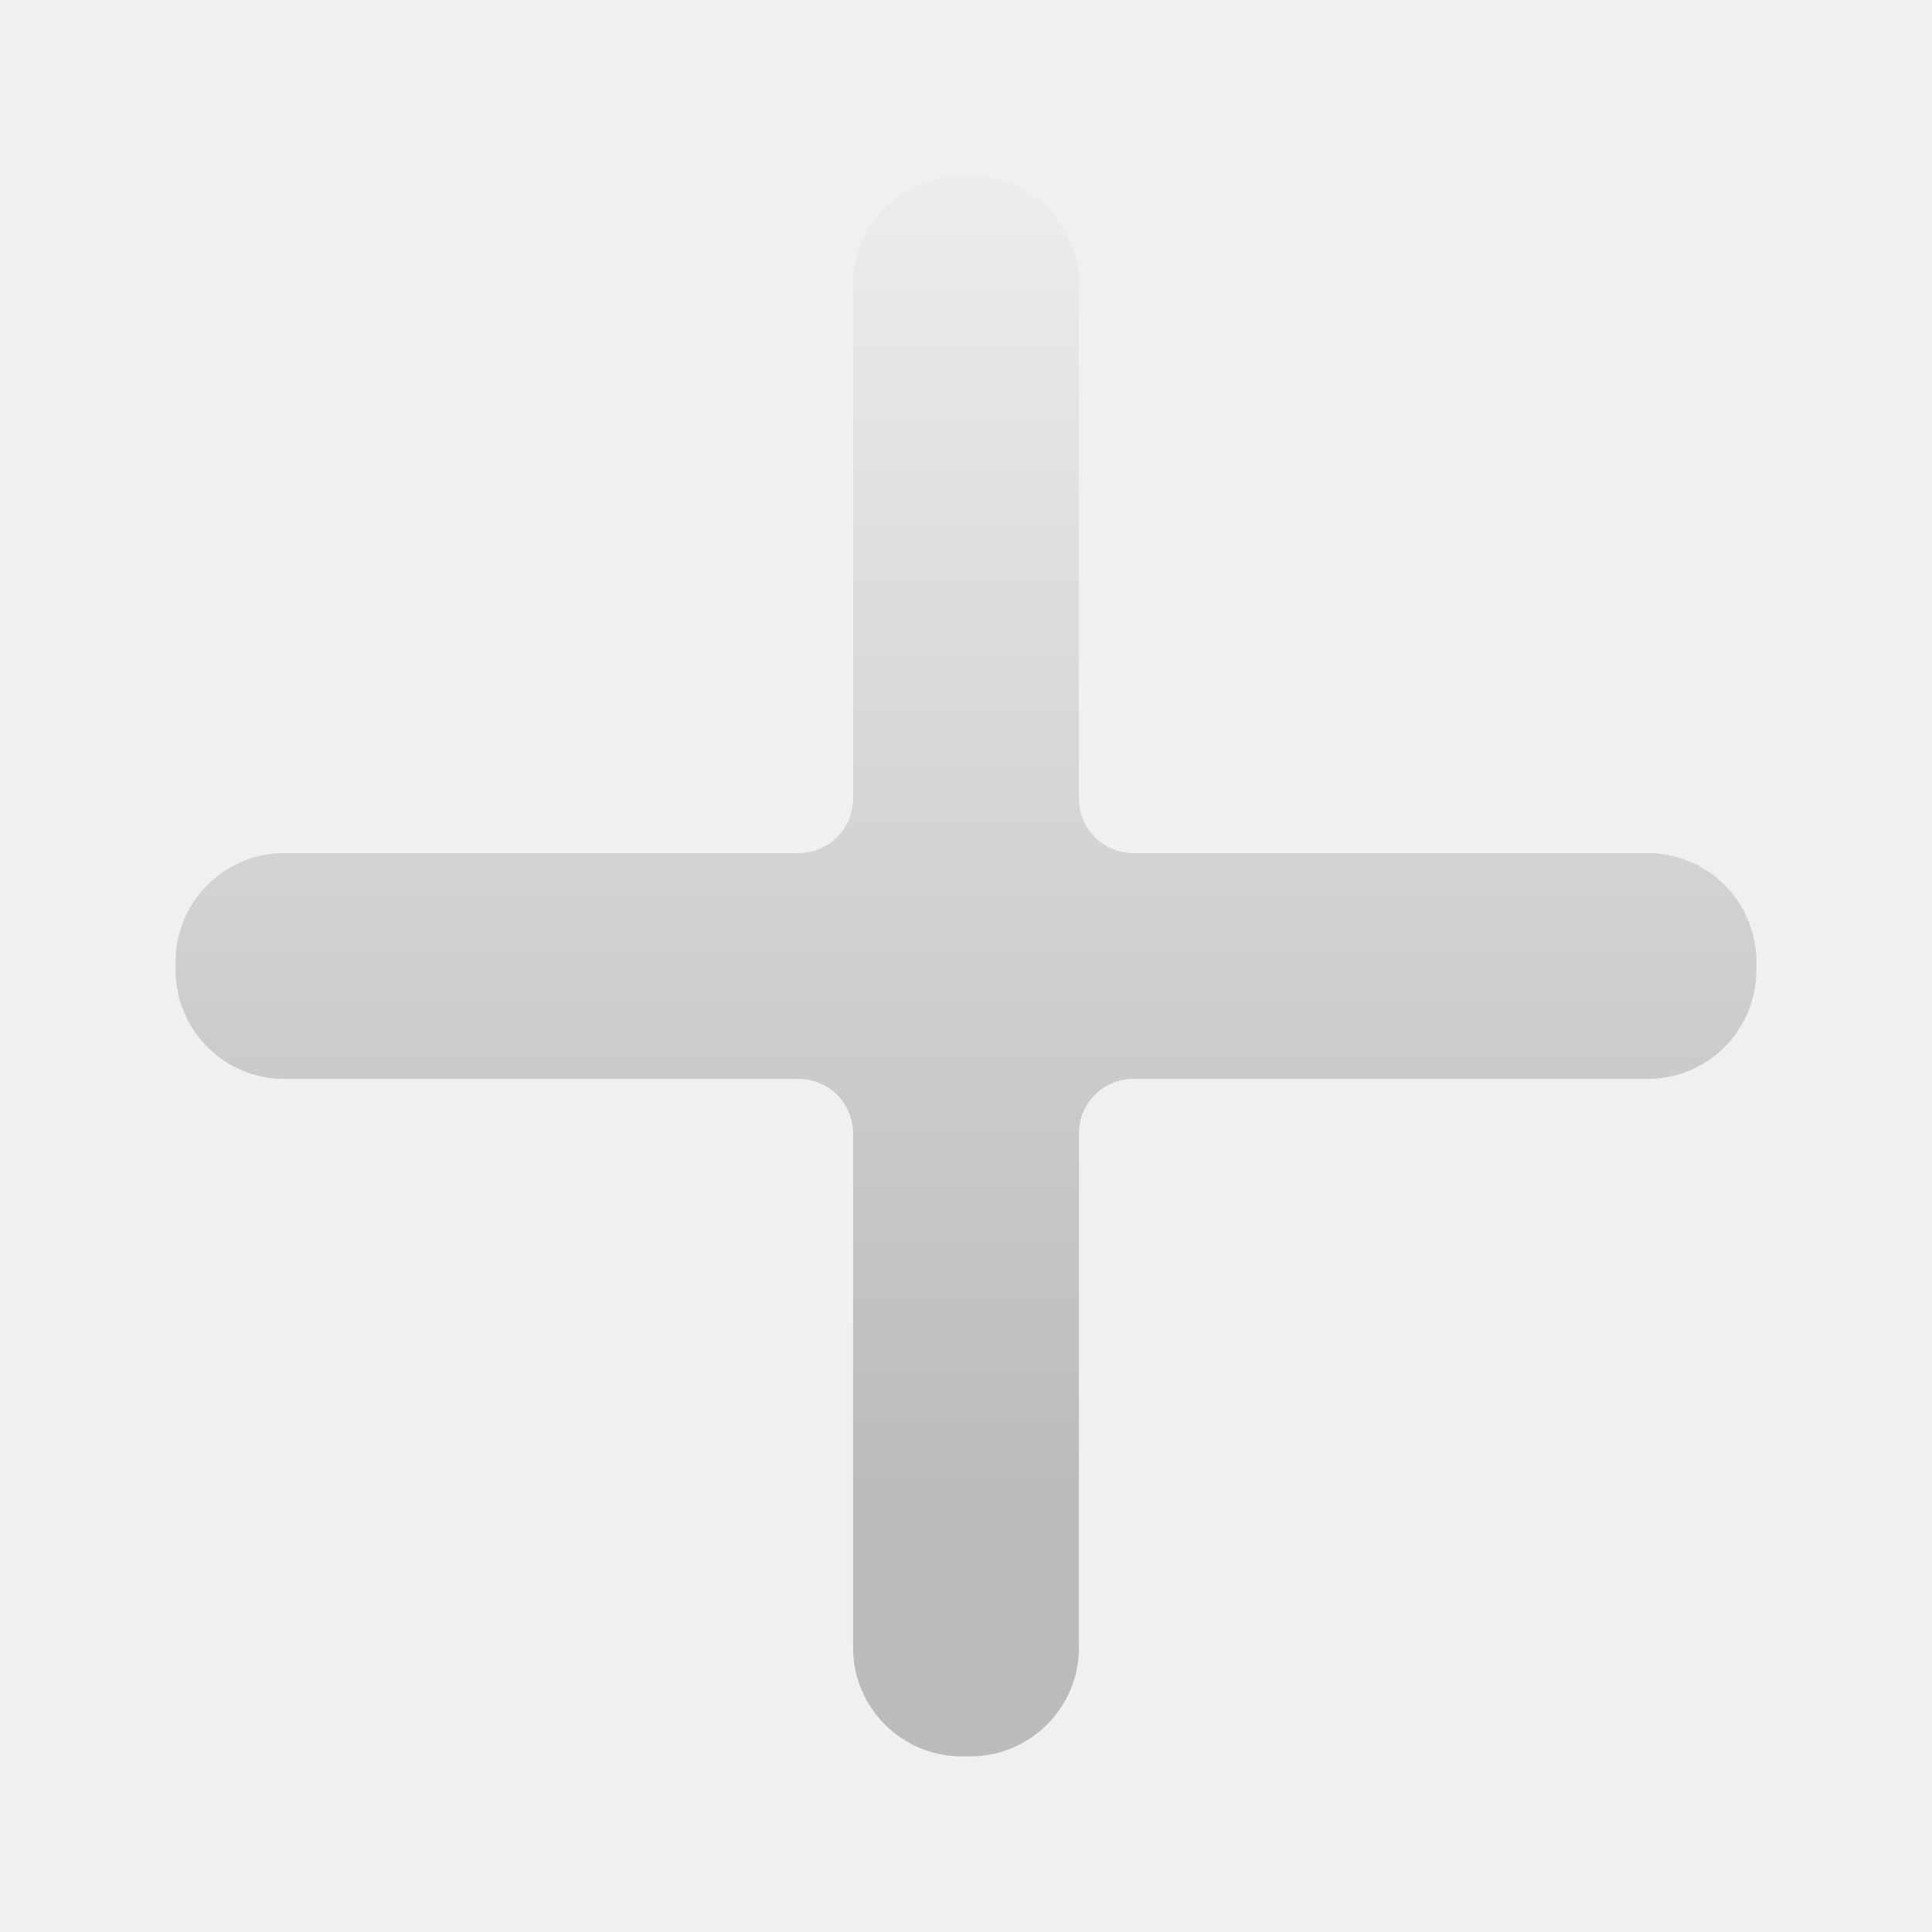
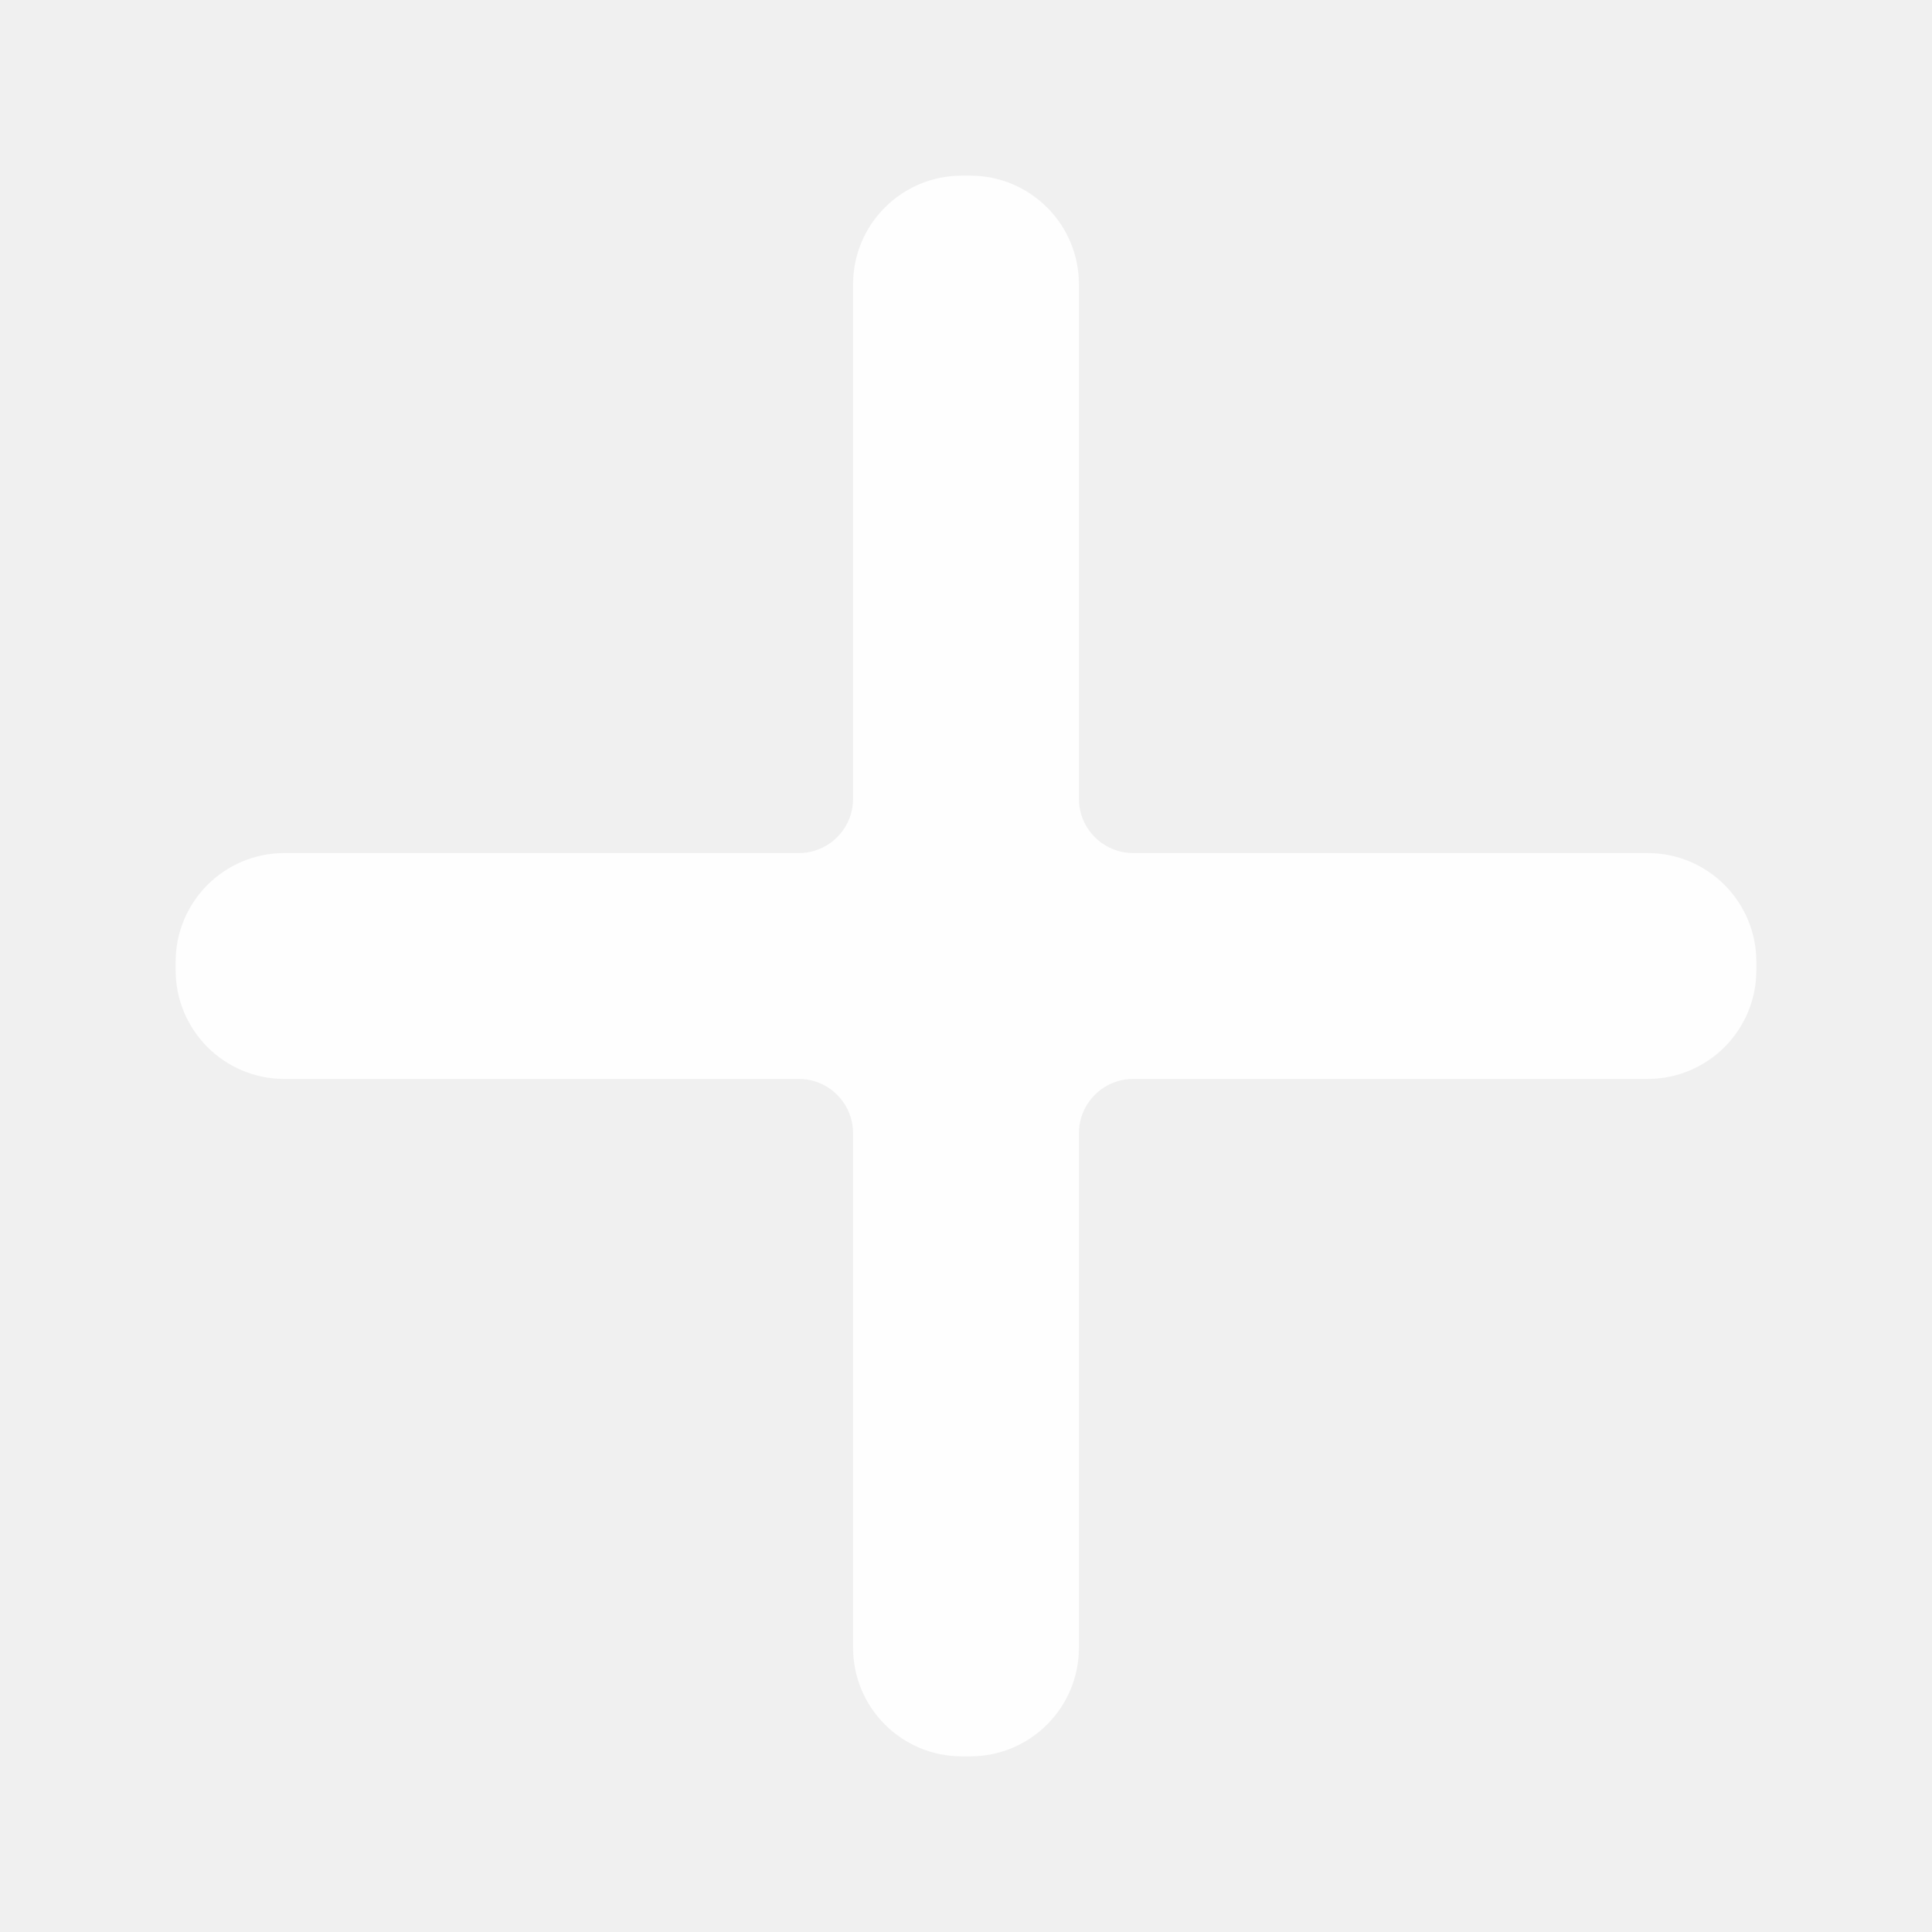
<svg xmlns="http://www.w3.org/2000/svg" width="22" height="22" viewBox="0 0 22 22" fill="none">
-   <rect width="22" height="22" fill="white" fill-opacity="0.01" />
-   <path d="M9.714 12.905C9.714 12.563 9.437 12.286 9.096 12.286H3.237C2.554 12.286 2 11.732 2 11.048V10.952C2 10.268 2.554 9.714 3.237 9.714H9.096C9.437 9.714 9.714 9.437 9.714 9.096V3.237C9.714 2.554 10.268 2 10.952 2H11.048C11.732 2 12.286 2.554 12.286 3.237V9.096C12.286 9.437 12.563 9.714 12.905 9.714H18.762C19.446 9.714 20 10.268 20 10.952V11.048C20 11.732 19.446 12.286 18.762 12.286H12.905C12.563 12.286 12.286 12.563 12.286 12.905V18.762C12.286 19.446 11.732 20 11.048 20H10.952C10.268 20 9.714 19.446 9.714 18.762V12.905Z" fill="url(#paint0_linear_21_8)" />
  <defs>
-     <linearGradient id="paint0_linear_21_8" x1="11" y1="17" x2="11" y2="1.625" gradientUnits="userSpaceOnUse">
-       <stop stop-color="#BBBBBB" />
-       <stop offset="1" stop-color="#EEEEEE" />
-     </linearGradient>
+     <style id="current-color-scheme" type="text/css">.ColorScheme-Text { color:#ffffff; }</style>
  </defs>
+   <g opacity="0.90">
+     <rect width="22" height="22" fill="white" fill-opacity="0.01" />
+     <path class="ColorScheme-Text" d="M9.714 12.905C9.714 12.563 9.437 12.286 9.096 12.286H3.237C2.554 12.286 2 11.732 2 11.048V10.952C2 10.268 2.554 9.714 3.237 9.714H9.096C9.437 9.714 9.714 9.437 9.714 9.096V3.237C9.714 2.554 10.268 2 10.952 2H11.048C11.732 2 12.286 2.554 12.286 3.237V9.096C12.286 9.437 12.563 9.714 12.905 9.714H18.762C19.446 9.714 20 10.268 20 10.952V11.048C20 11.732 19.446 12.286 18.762 12.286H12.905C12.563 12.286 12.286 12.563 12.286 12.905V18.762C12.286 19.446 11.732 20 11.048 20H10.952C10.268 20 9.714 19.446 9.714 18.762V12.905Z" fill="currentColor" />
+   </g>
</svg>
